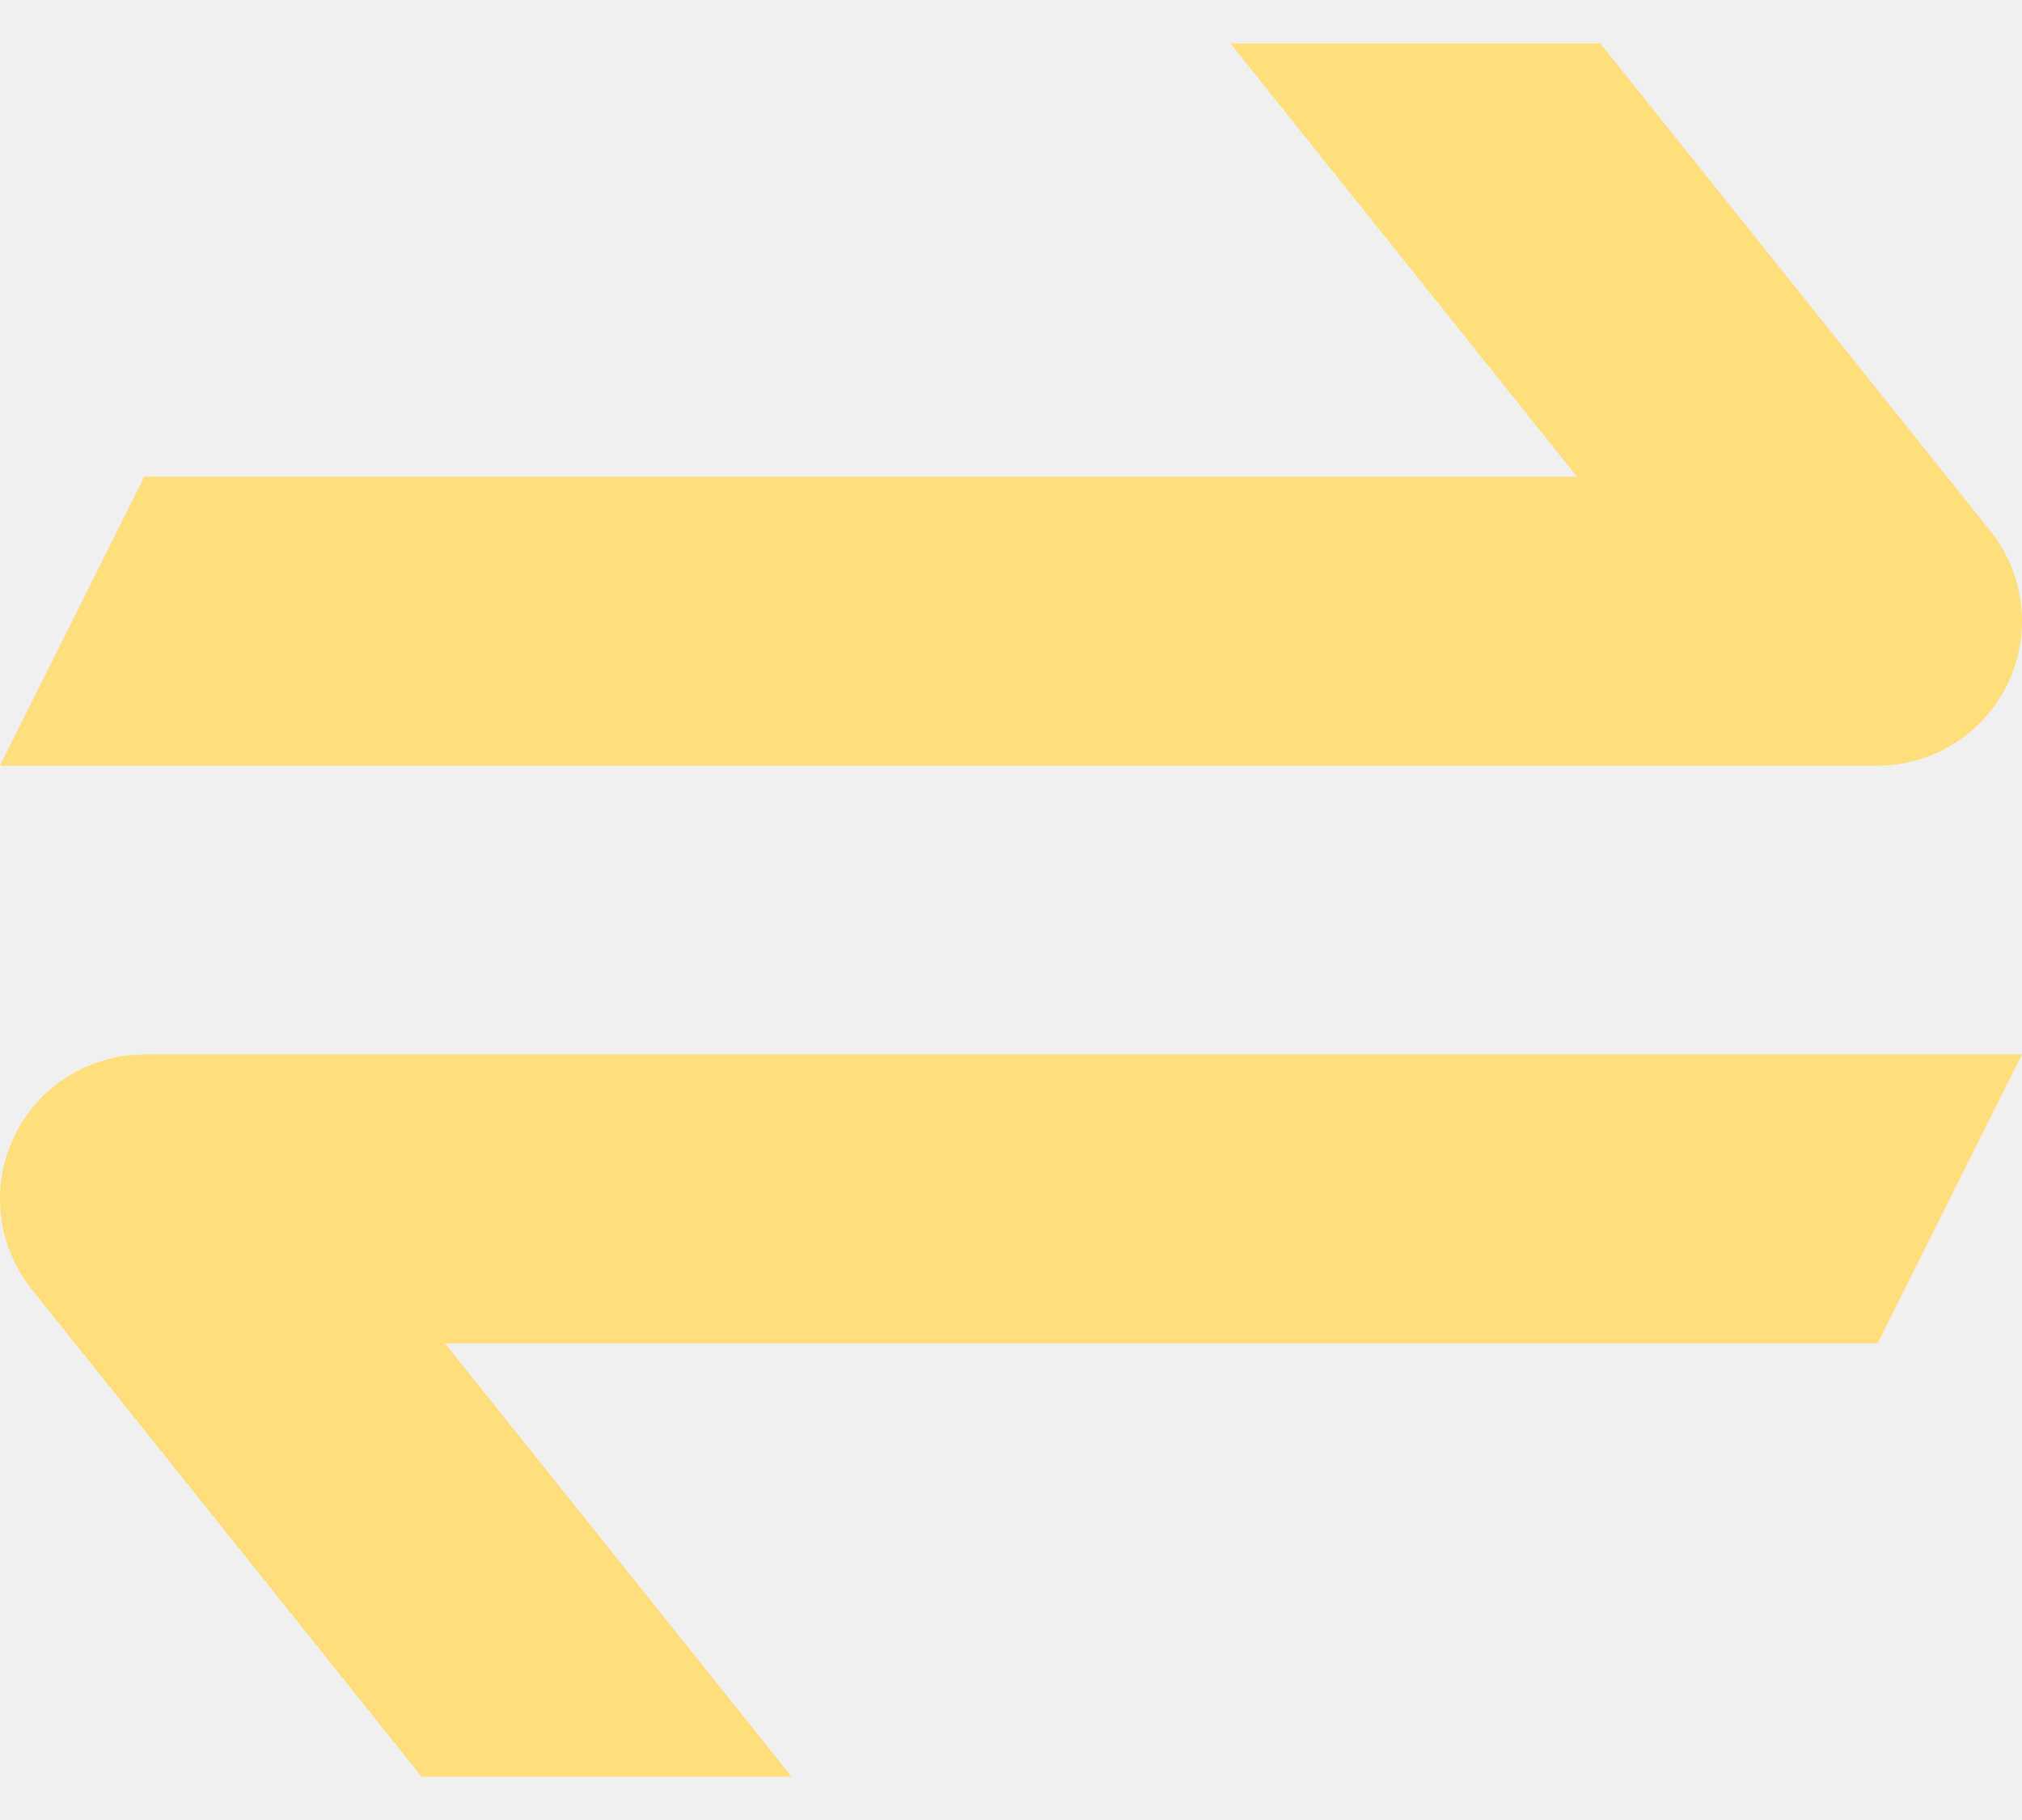
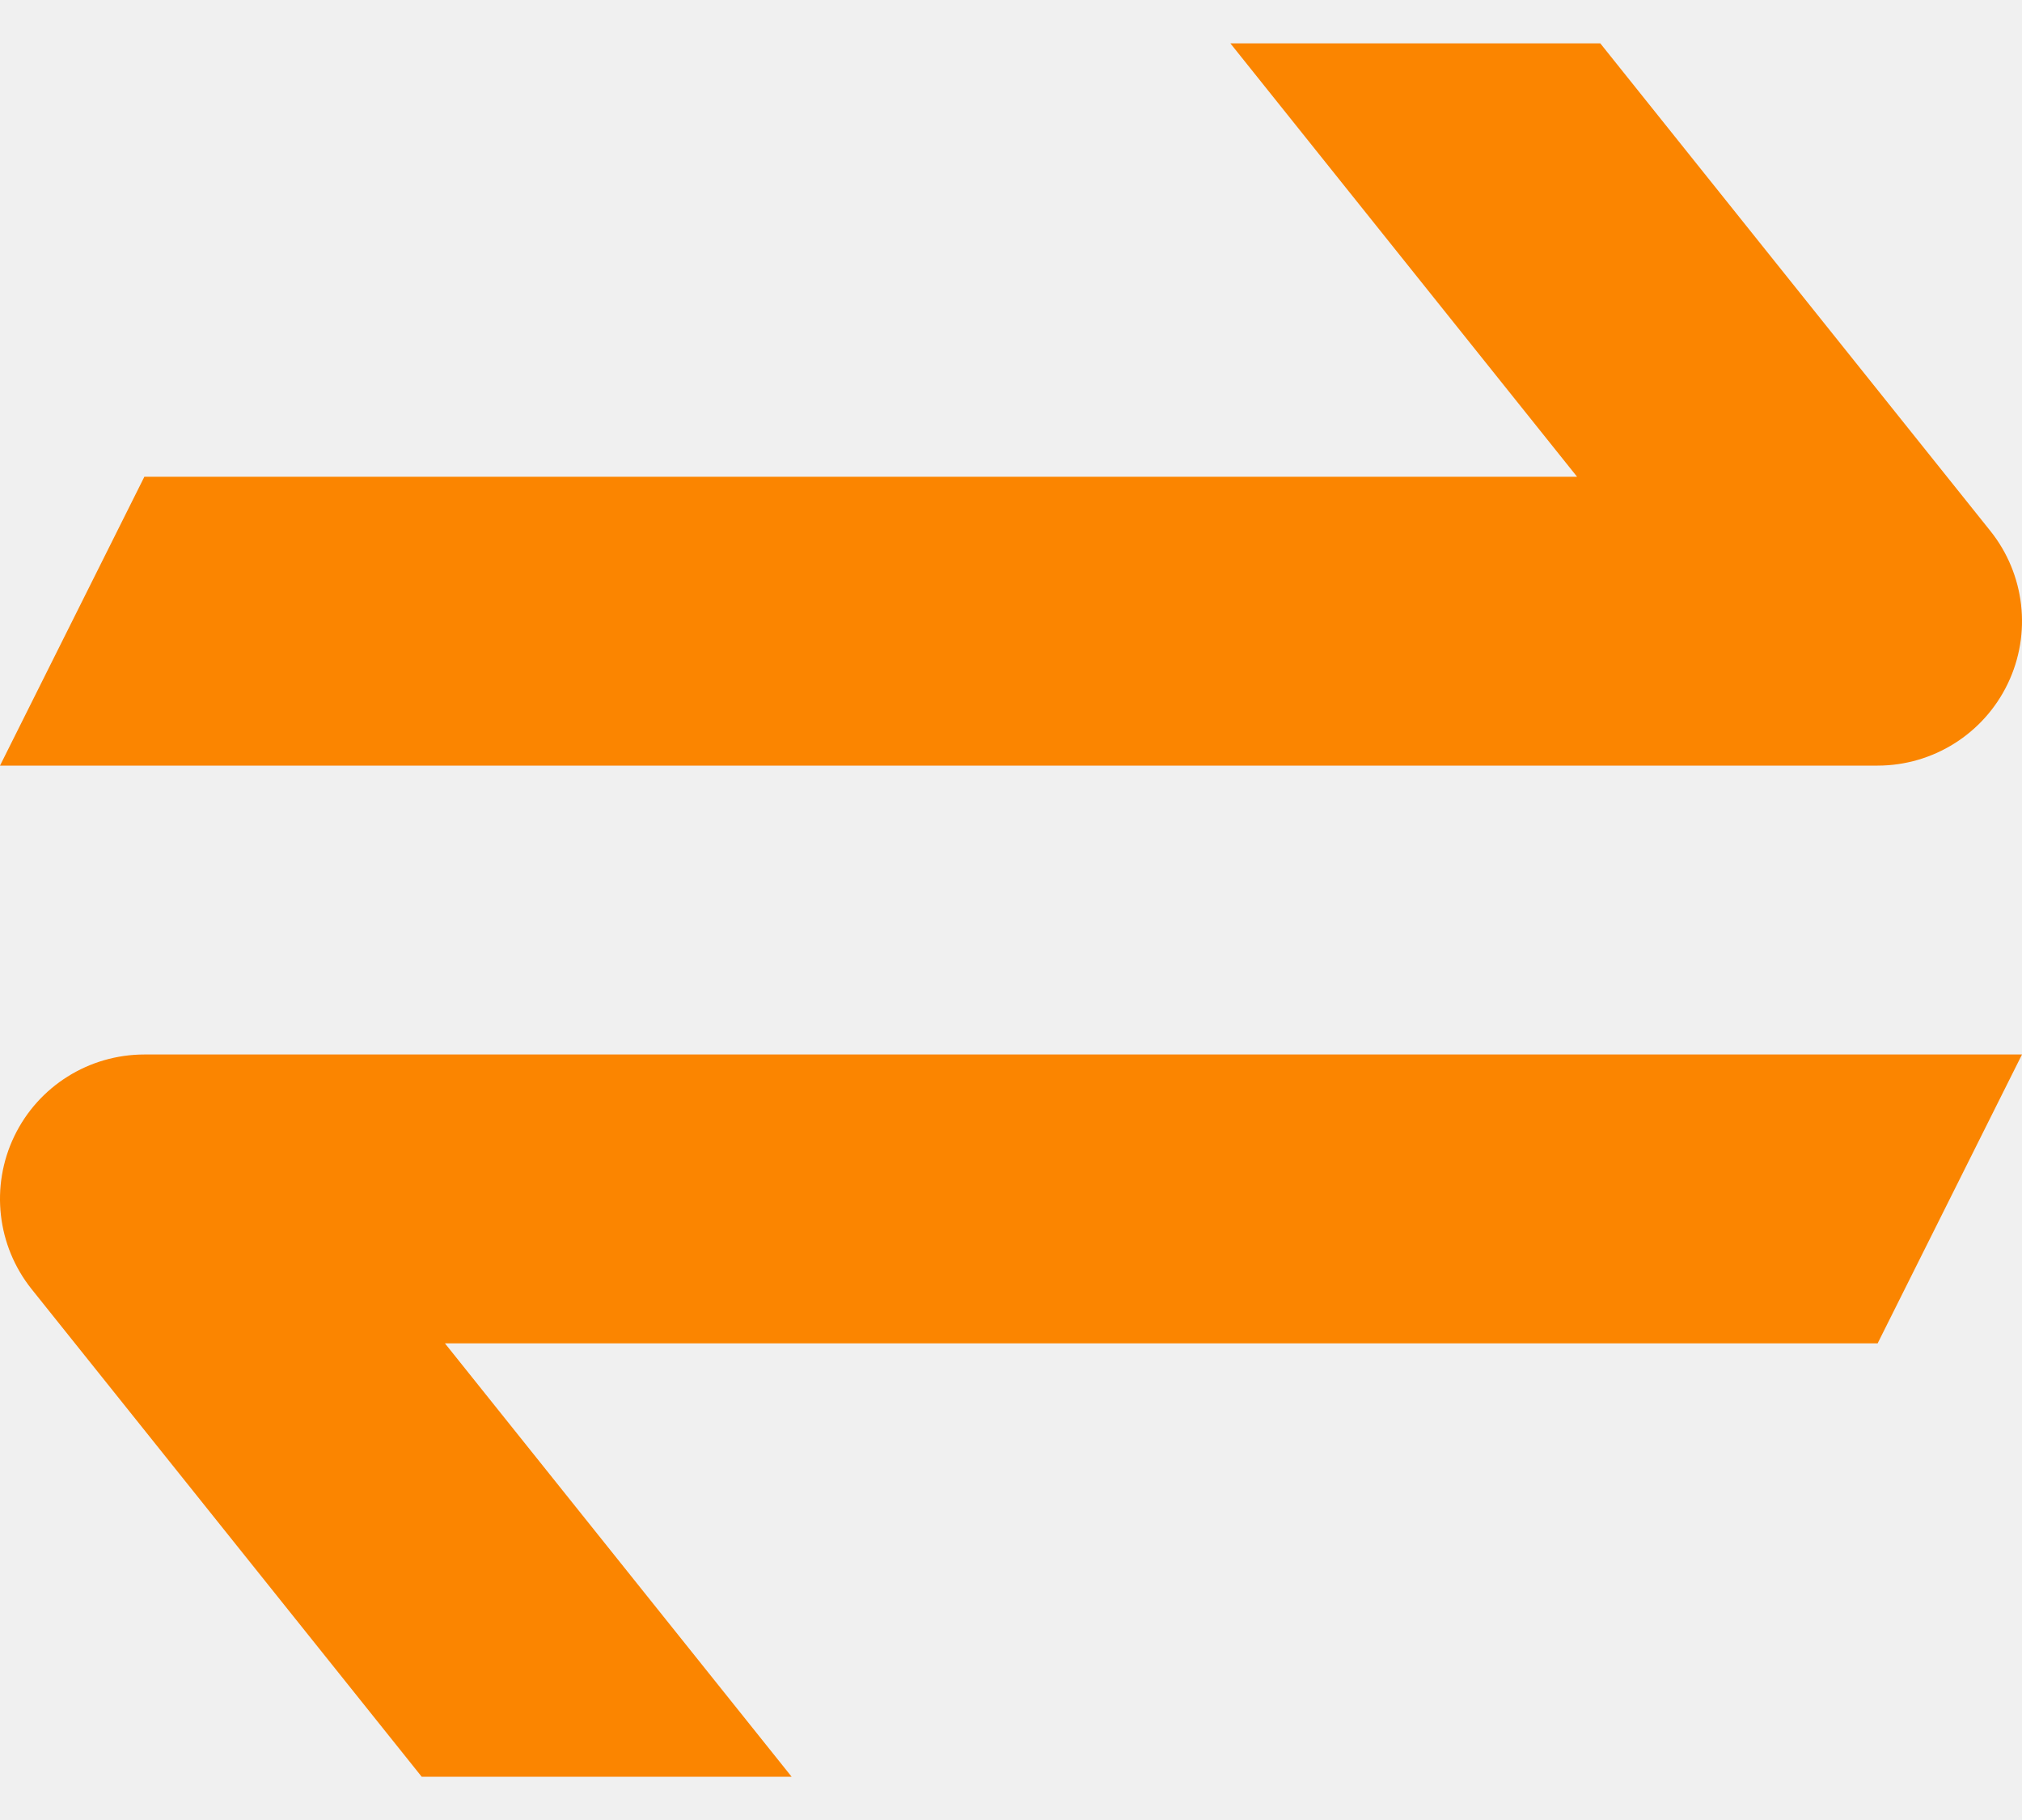
<svg xmlns="http://www.w3.org/2000/svg" width="20" height="18" viewBox="0 0 20 18" fill="none">
  <g clip-path="url(#clip0_15944_154654)">
-     <path d="M12.17 0.429L15.599 4.715H1.428L0 7.572L18.571 7.572C19.12 7.572 19.621 7.257 19.859 6.762C20.097 6.267 20.03 5.68 19.687 5.251L15.829 0.429H12.17Z" fill="#FFDE7B" />
-     <path d="M4.171 17.572H7.83L4.401 13.286H18.572L20 10.429L1.429 10.429C0.879 10.429 0.379 10.743 0.141 11.238C-0.097 11.733 -0.03 12.321 0.313 12.75L4.171 17.572Z" fill="#FFDE7B" />
+     <path d="M12.17 0.429L15.599 4.715H1.428L0 7.572L18.571 7.572C19.12 7.572 19.621 7.257 19.859 6.762C20.097 6.267 20.03 5.68 19.687 5.251L15.829 0.429H12.17Z" fill="#FB8500" />
+     <path d="M4.171 17.572H7.83L4.401 13.286H18.572L20 10.429L1.429 10.429C0.879 10.429 0.379 10.743 0.141 11.238C-0.097 11.733 -0.03 12.321 0.313 12.75L4.171 17.572Z" fill="#FB8500" />
  </g>
  <defs>
    <clipPath id="clip0_15944_154654">
      <rect width="20" height="18" fill="white" />
    </clipPath>
  </defs>
</svg>
